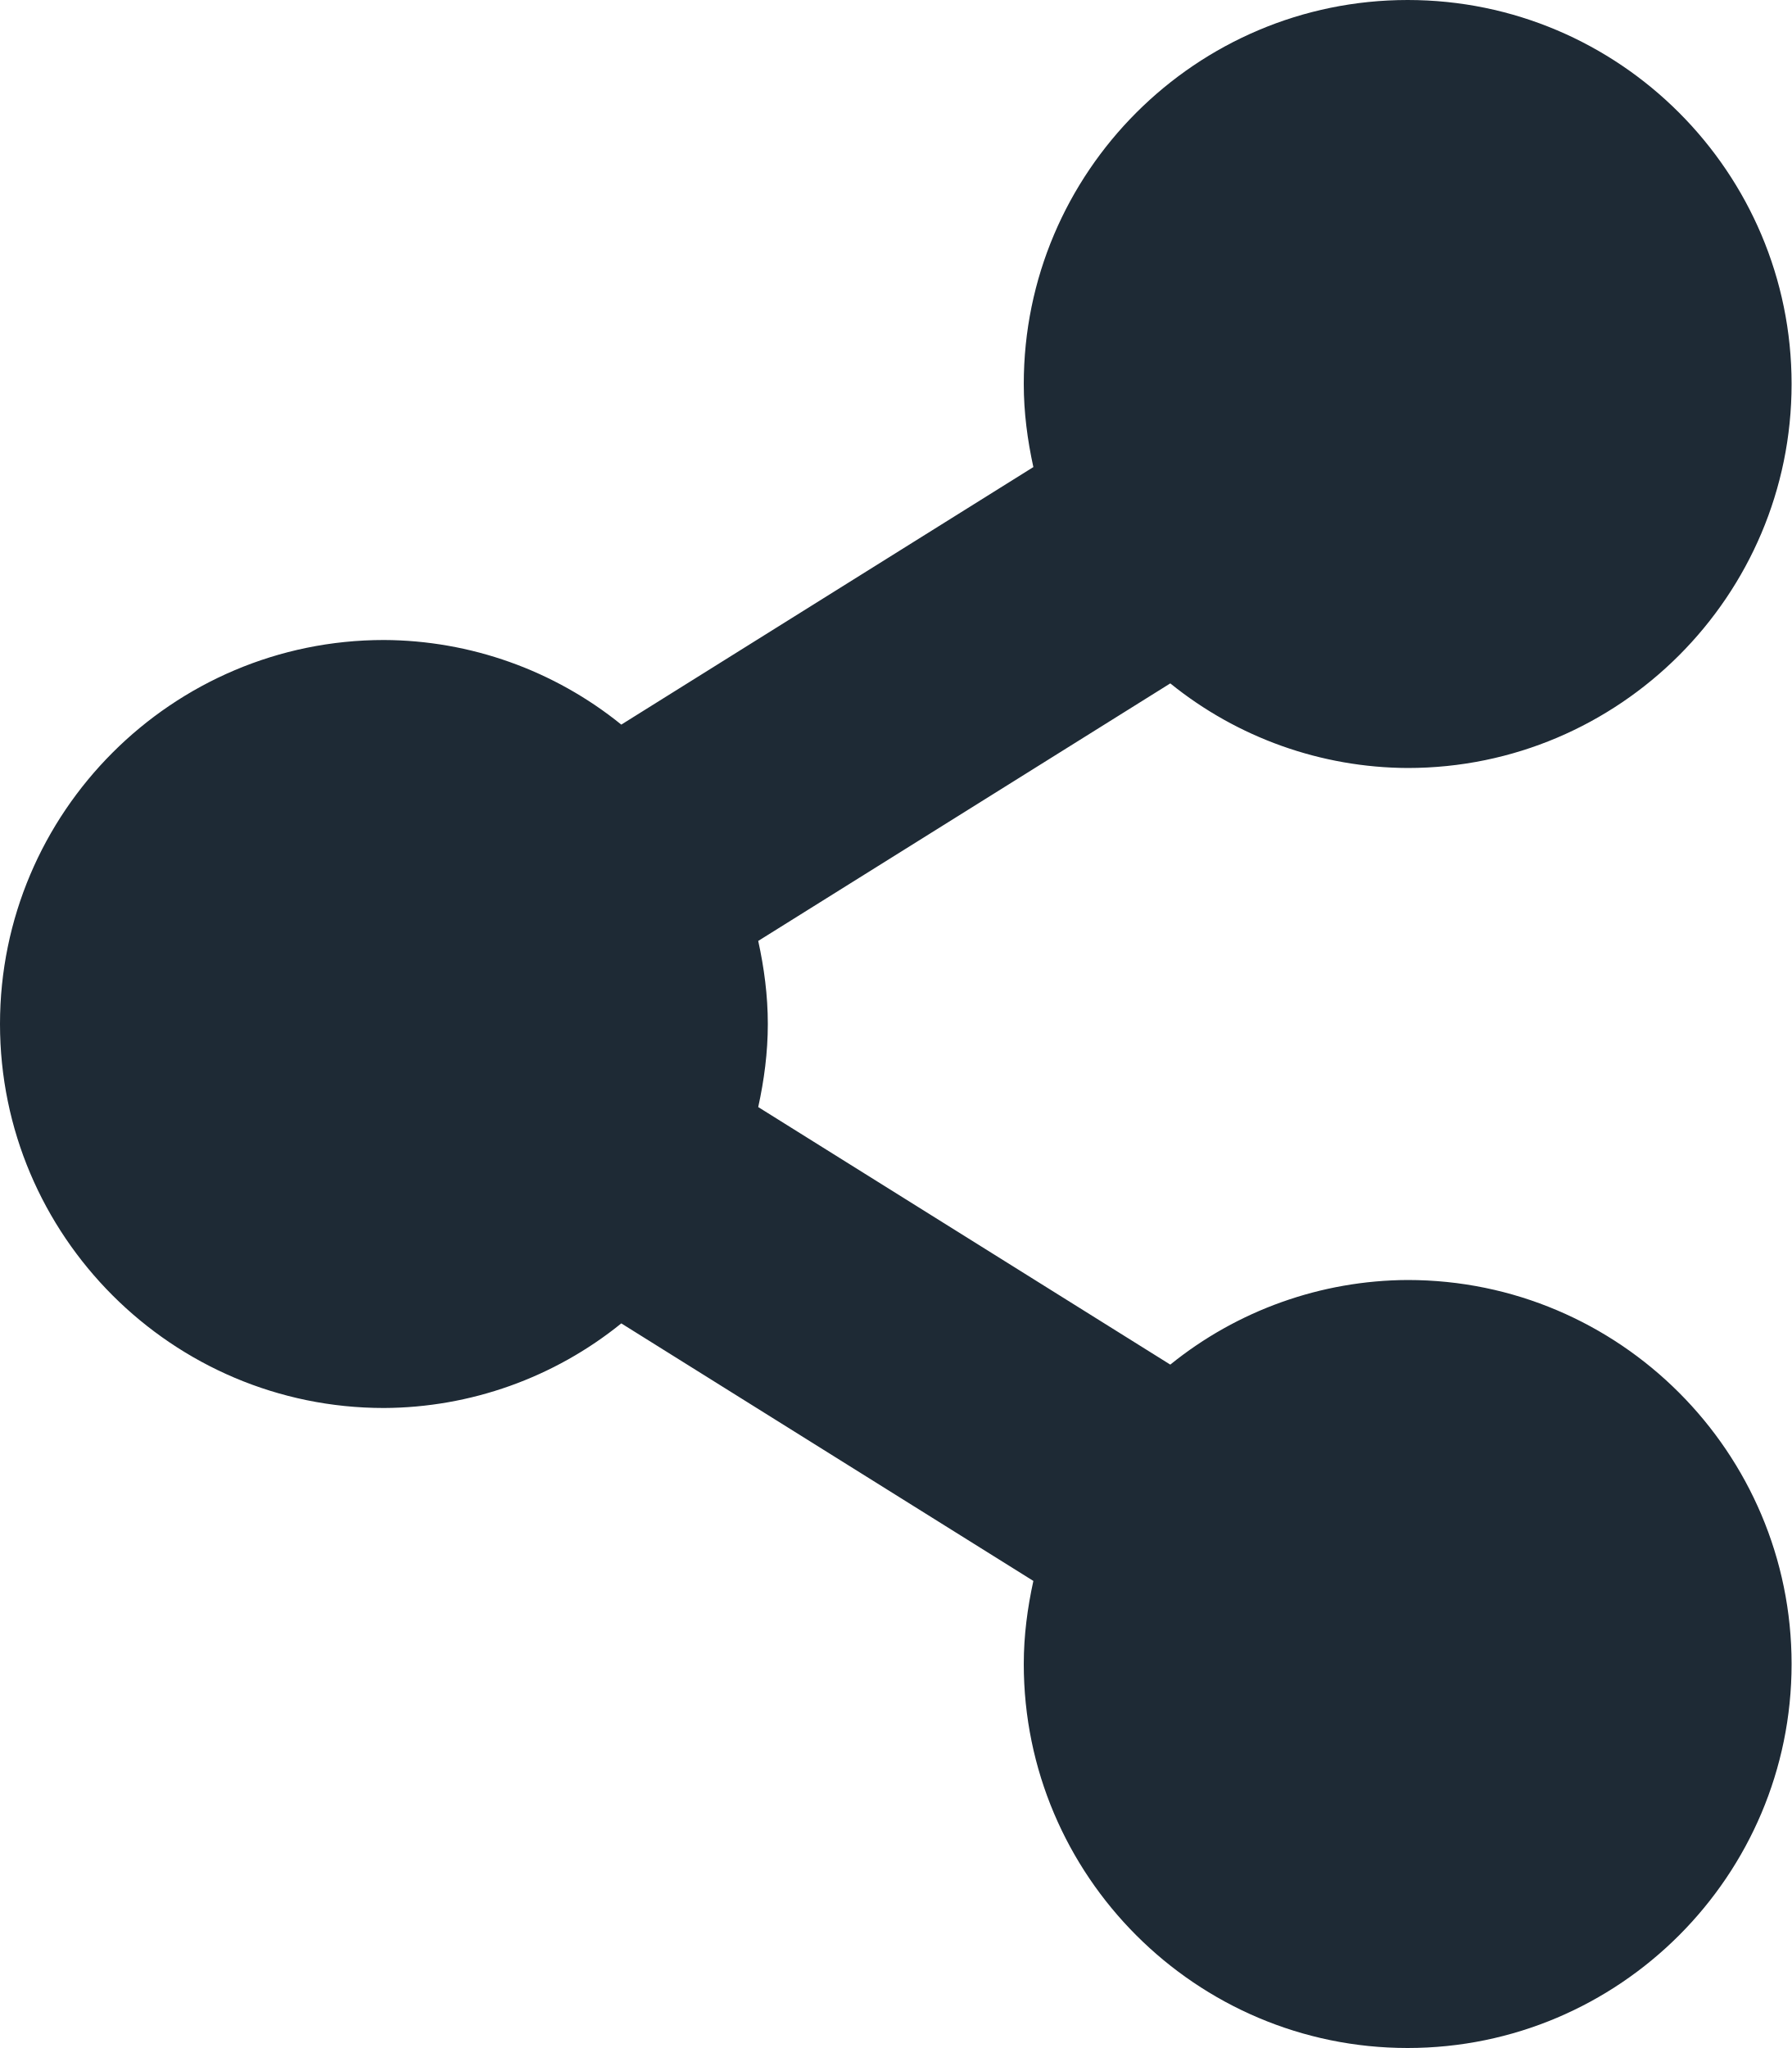
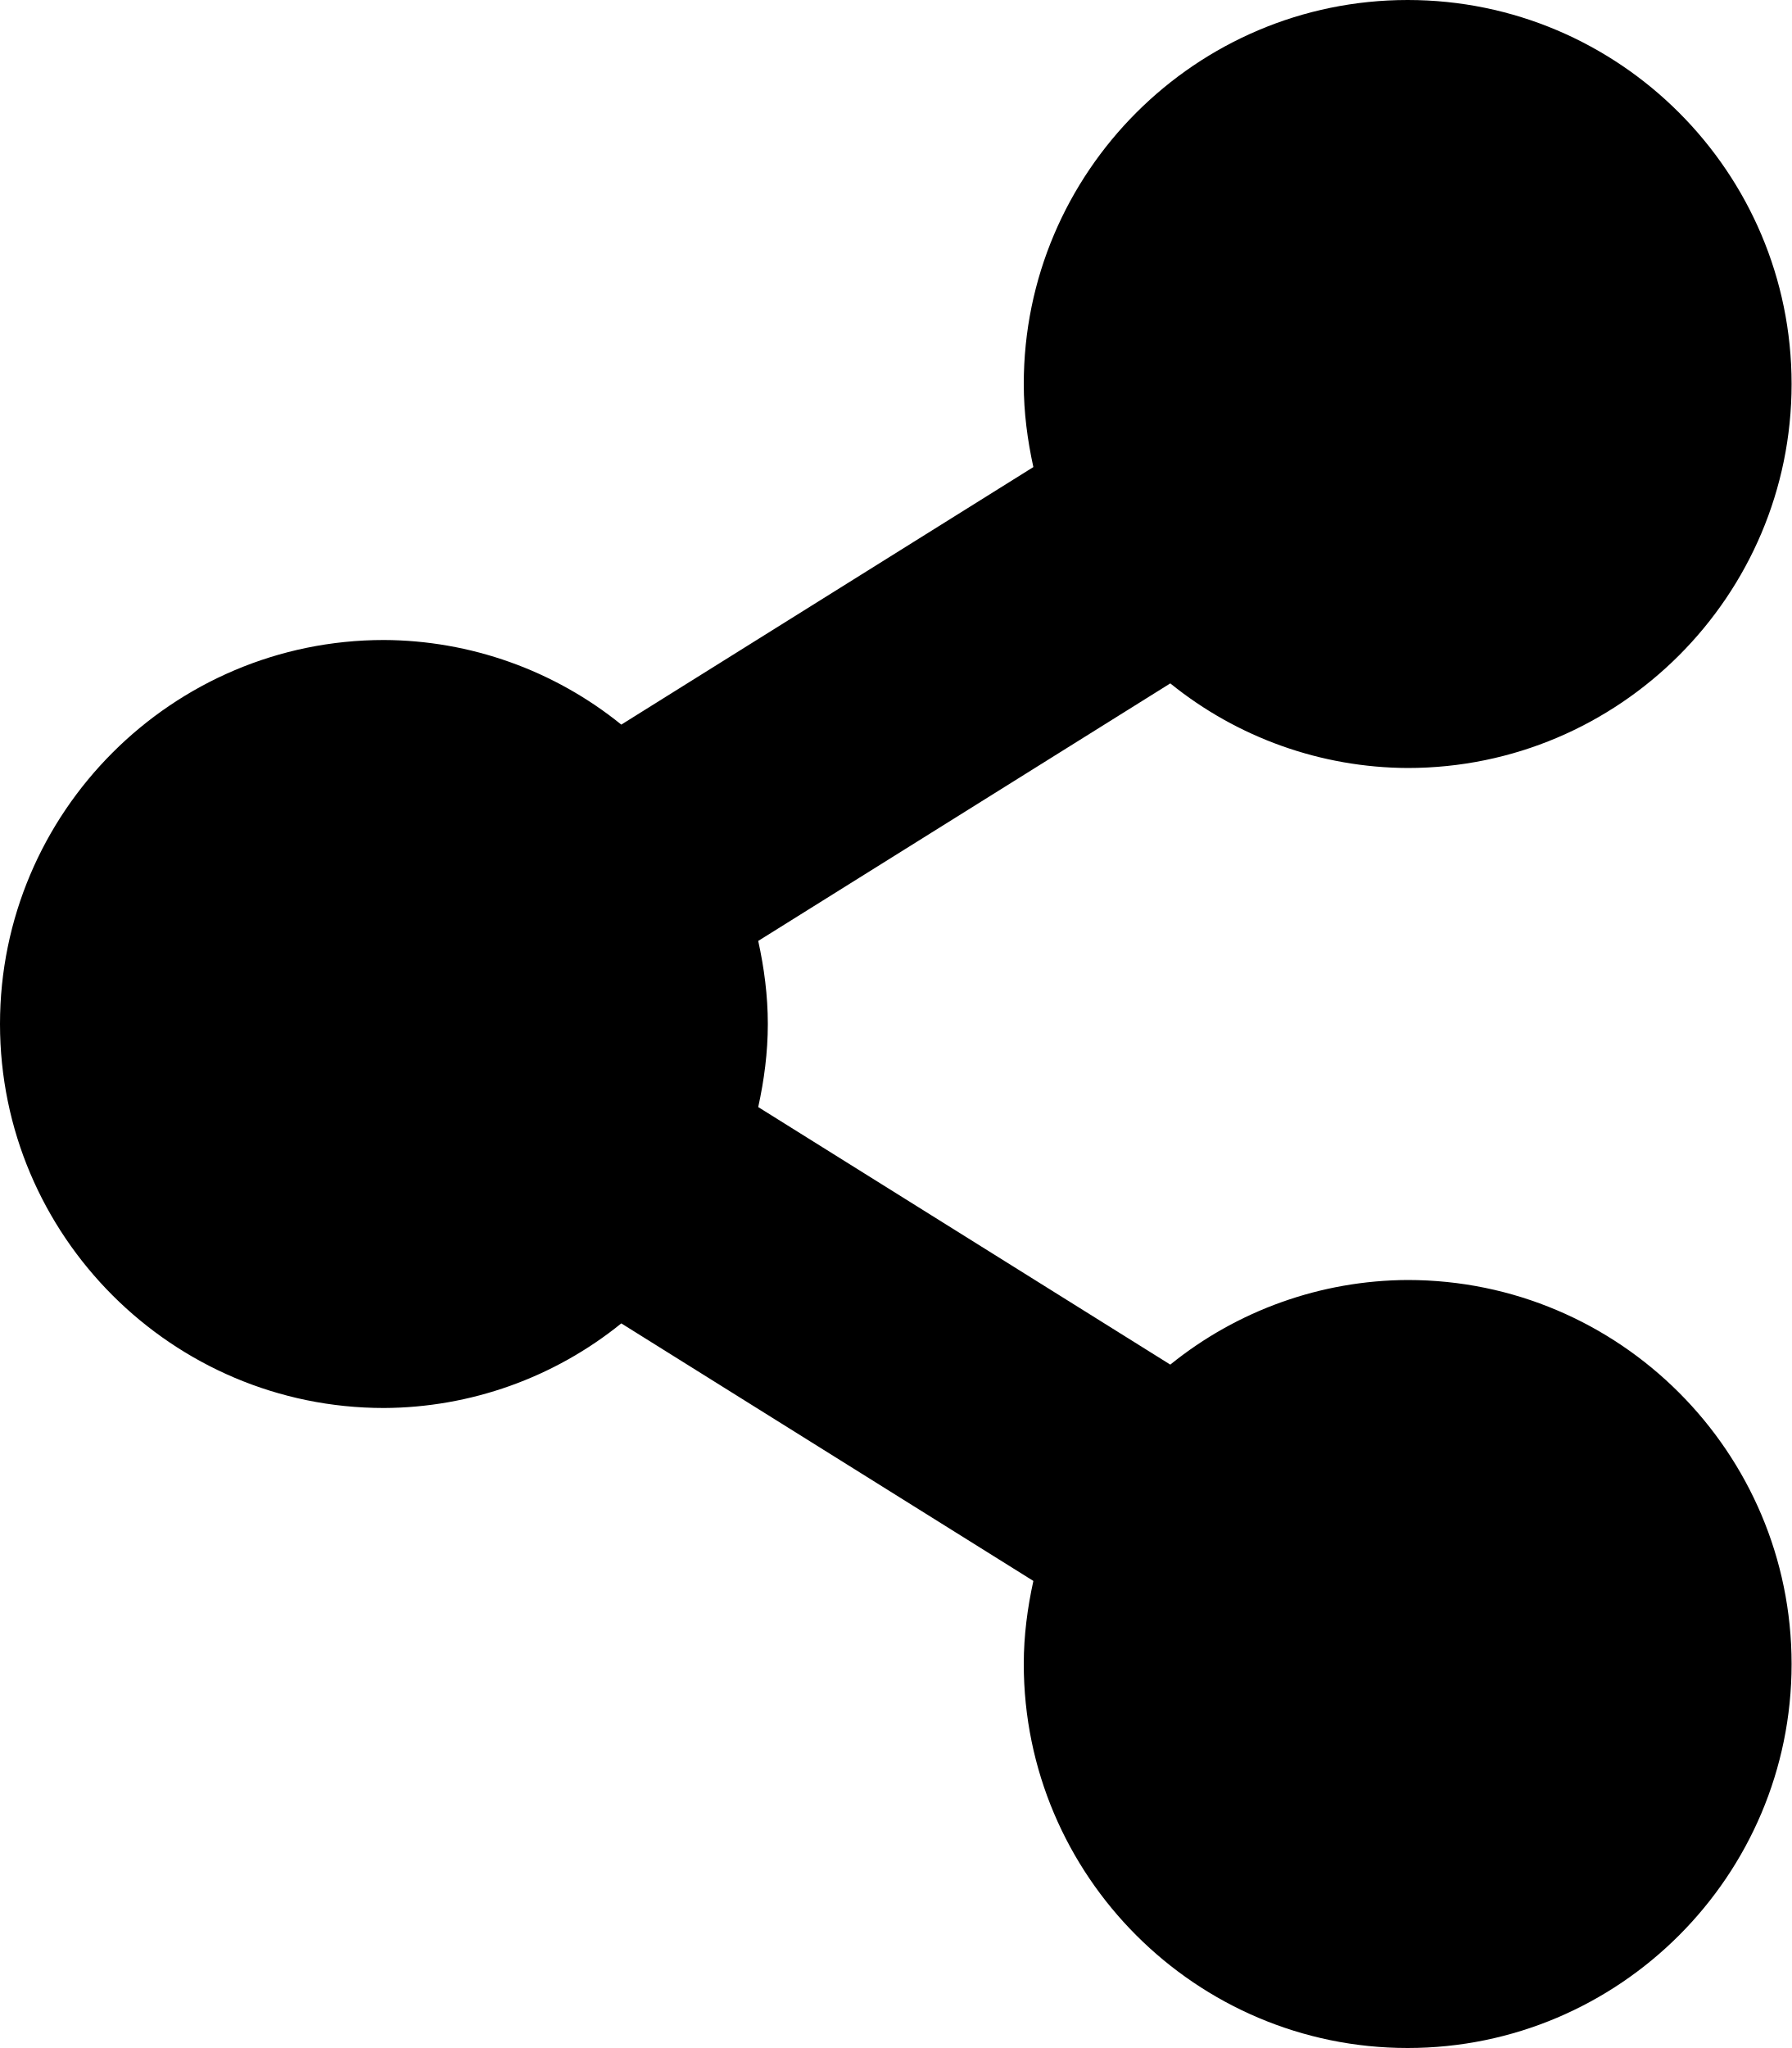
<svg xmlns="http://www.w3.org/2000/svg" xmlns:xlink="http://www.w3.org/1999/xlink" width="14" height="16" viewBox="0 0 14 16">
  <defs>
    <path id="a" d="M16 10c1.654 0 3-1.346 3-3s-1.346-3-3-3-3 1.346-3 3c0 .223.029.439.075.649l-3.22 2.012A2.97 2.97 0 0 0 8 9c-1.654 0-3 1.346-3 3s1.346 3 3 3a2.97 2.97 0 0 0 1.855-.661l3.22 2.012c-.046.21-.075.426-.075.649 0 1.654 1.346 3 3 3s3-1.346 3-3-1.346-3-3-3a2.97 2.97 0 0 0-1.855.661l-3.22-2.012c.046-.21.075-.426.075-.649 0-.223-.029-.439-.075-.649l3.22-2.012A2.97 2.97 0 0 0 16 10z" />
  </defs>
-   <use fill="#1E2A35" fill-rule="evenodd" transform="translate(-5 -4)" xlink:href="#a" />
+   <use fill="currentColor" fill-rule="evenodd" transform="translate(-5 -4)" xlink:href="#a" />
</svg>
